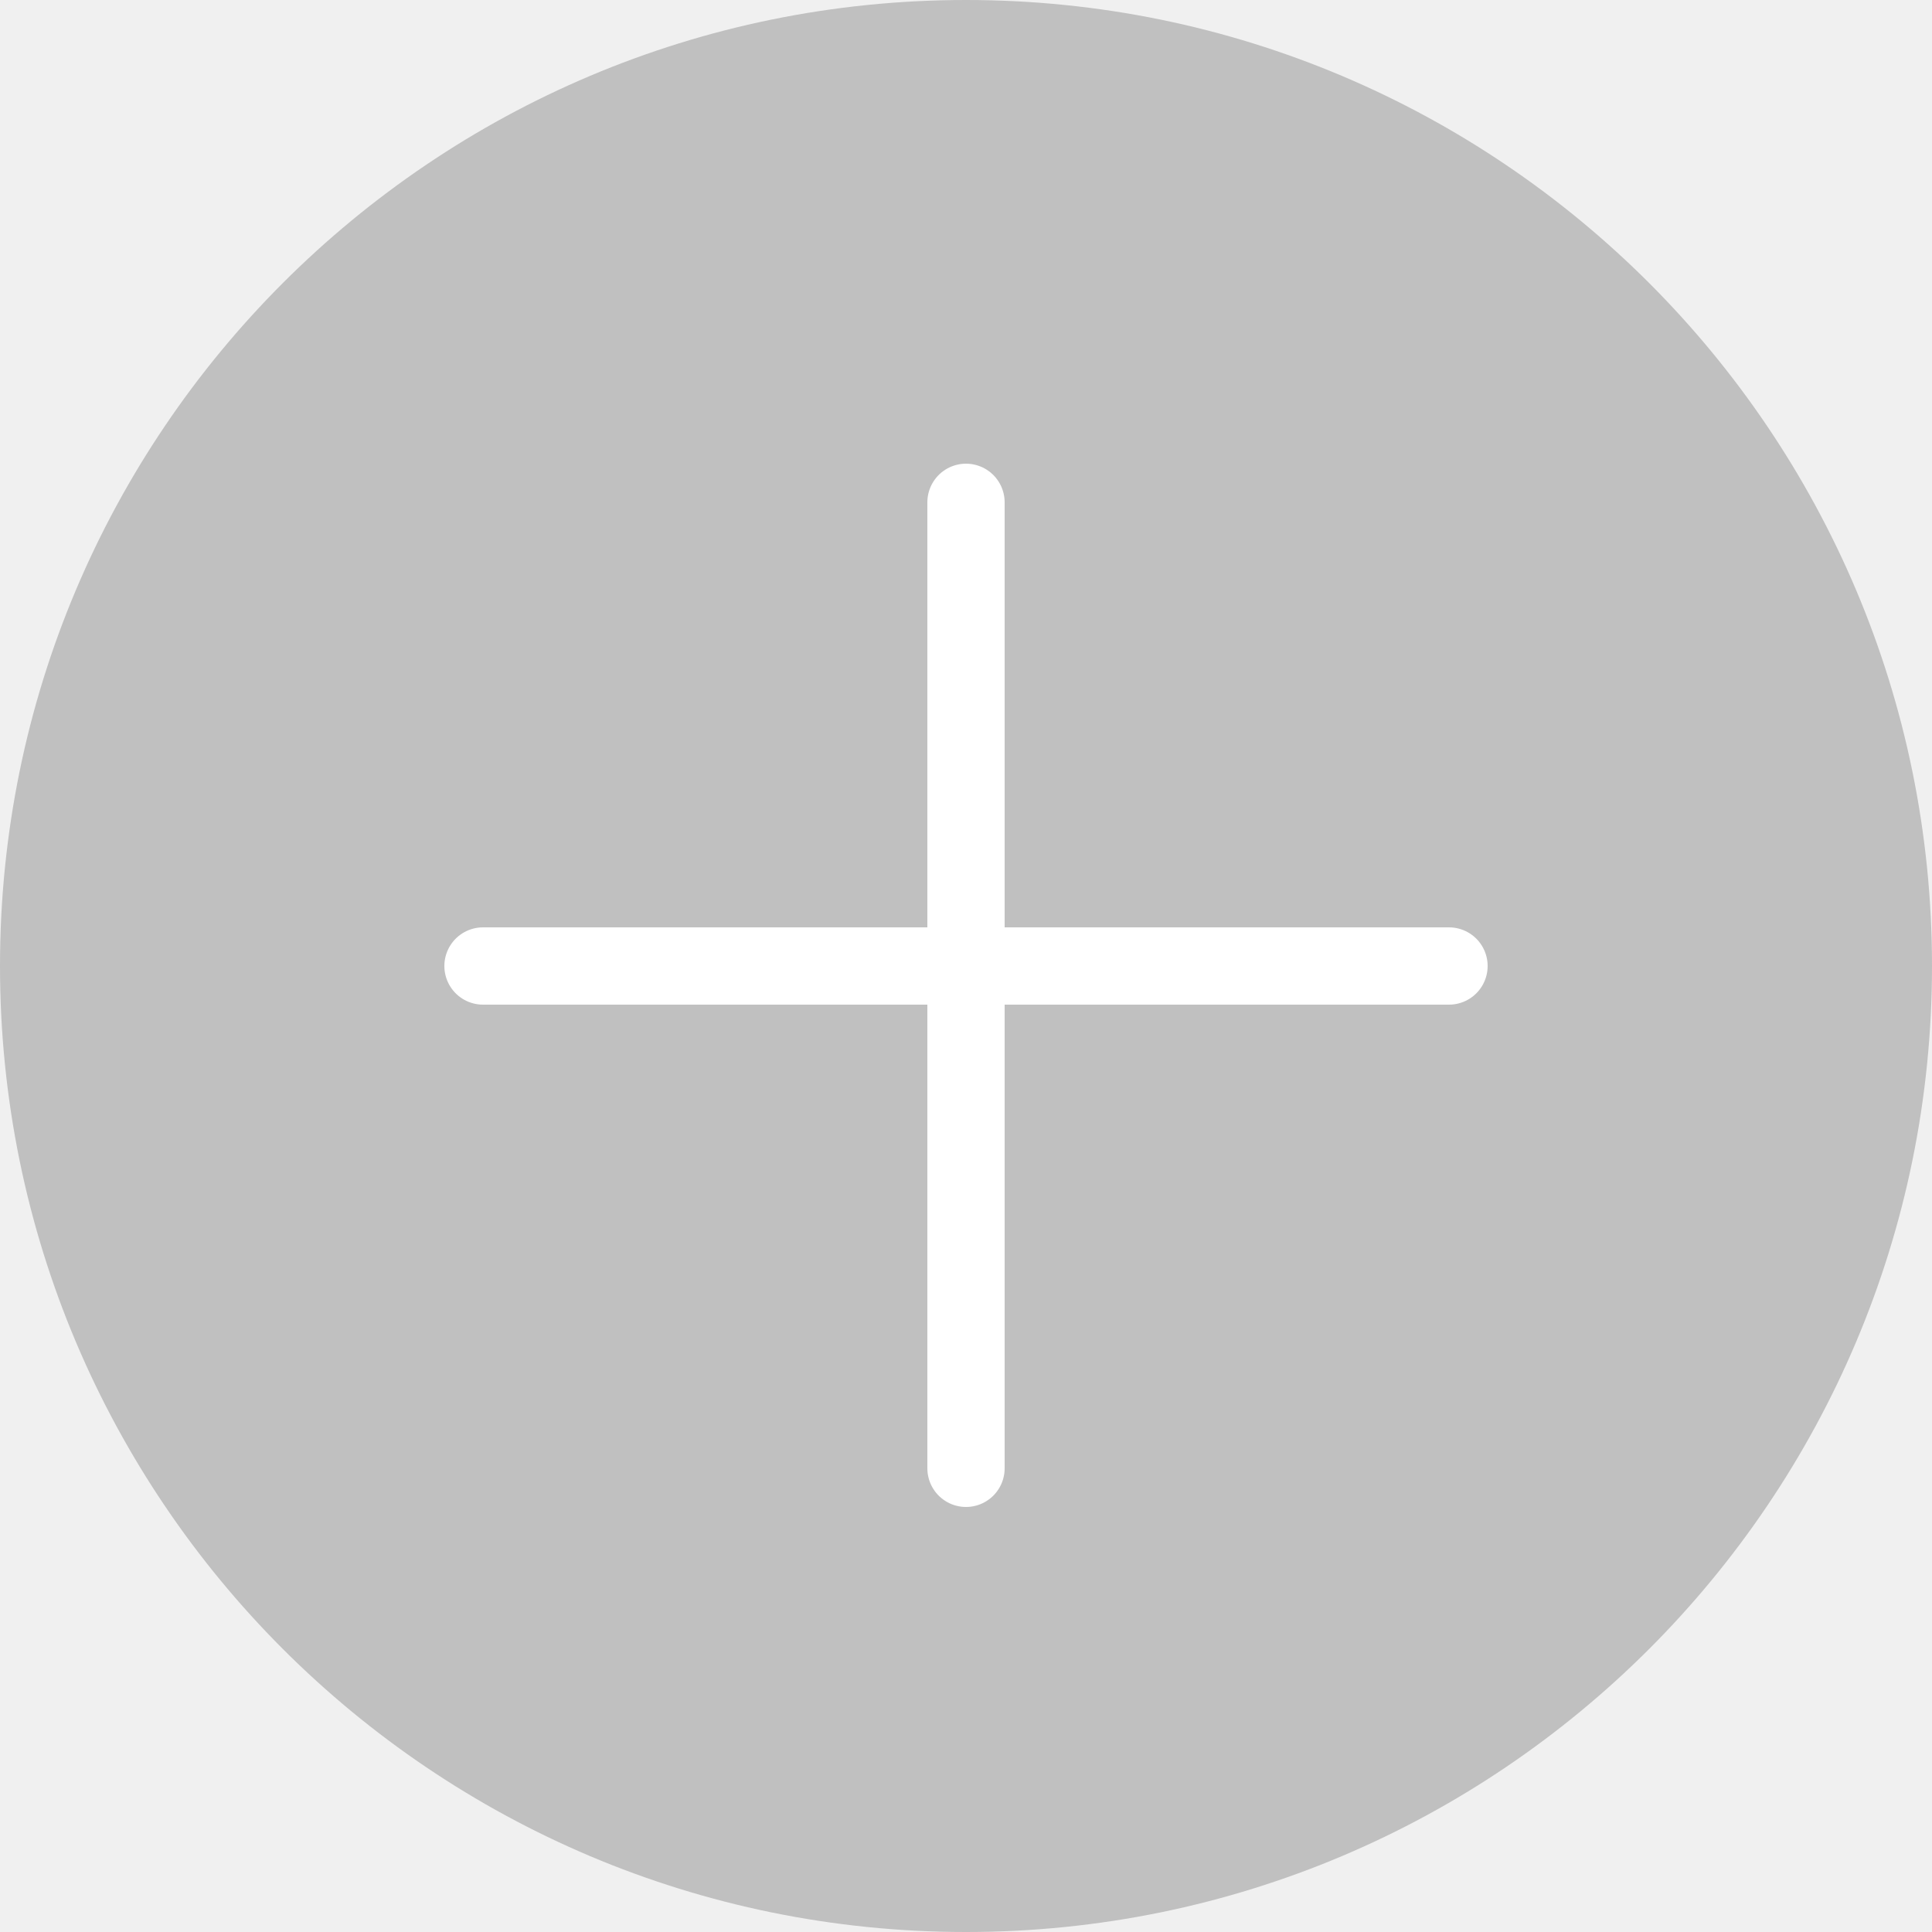
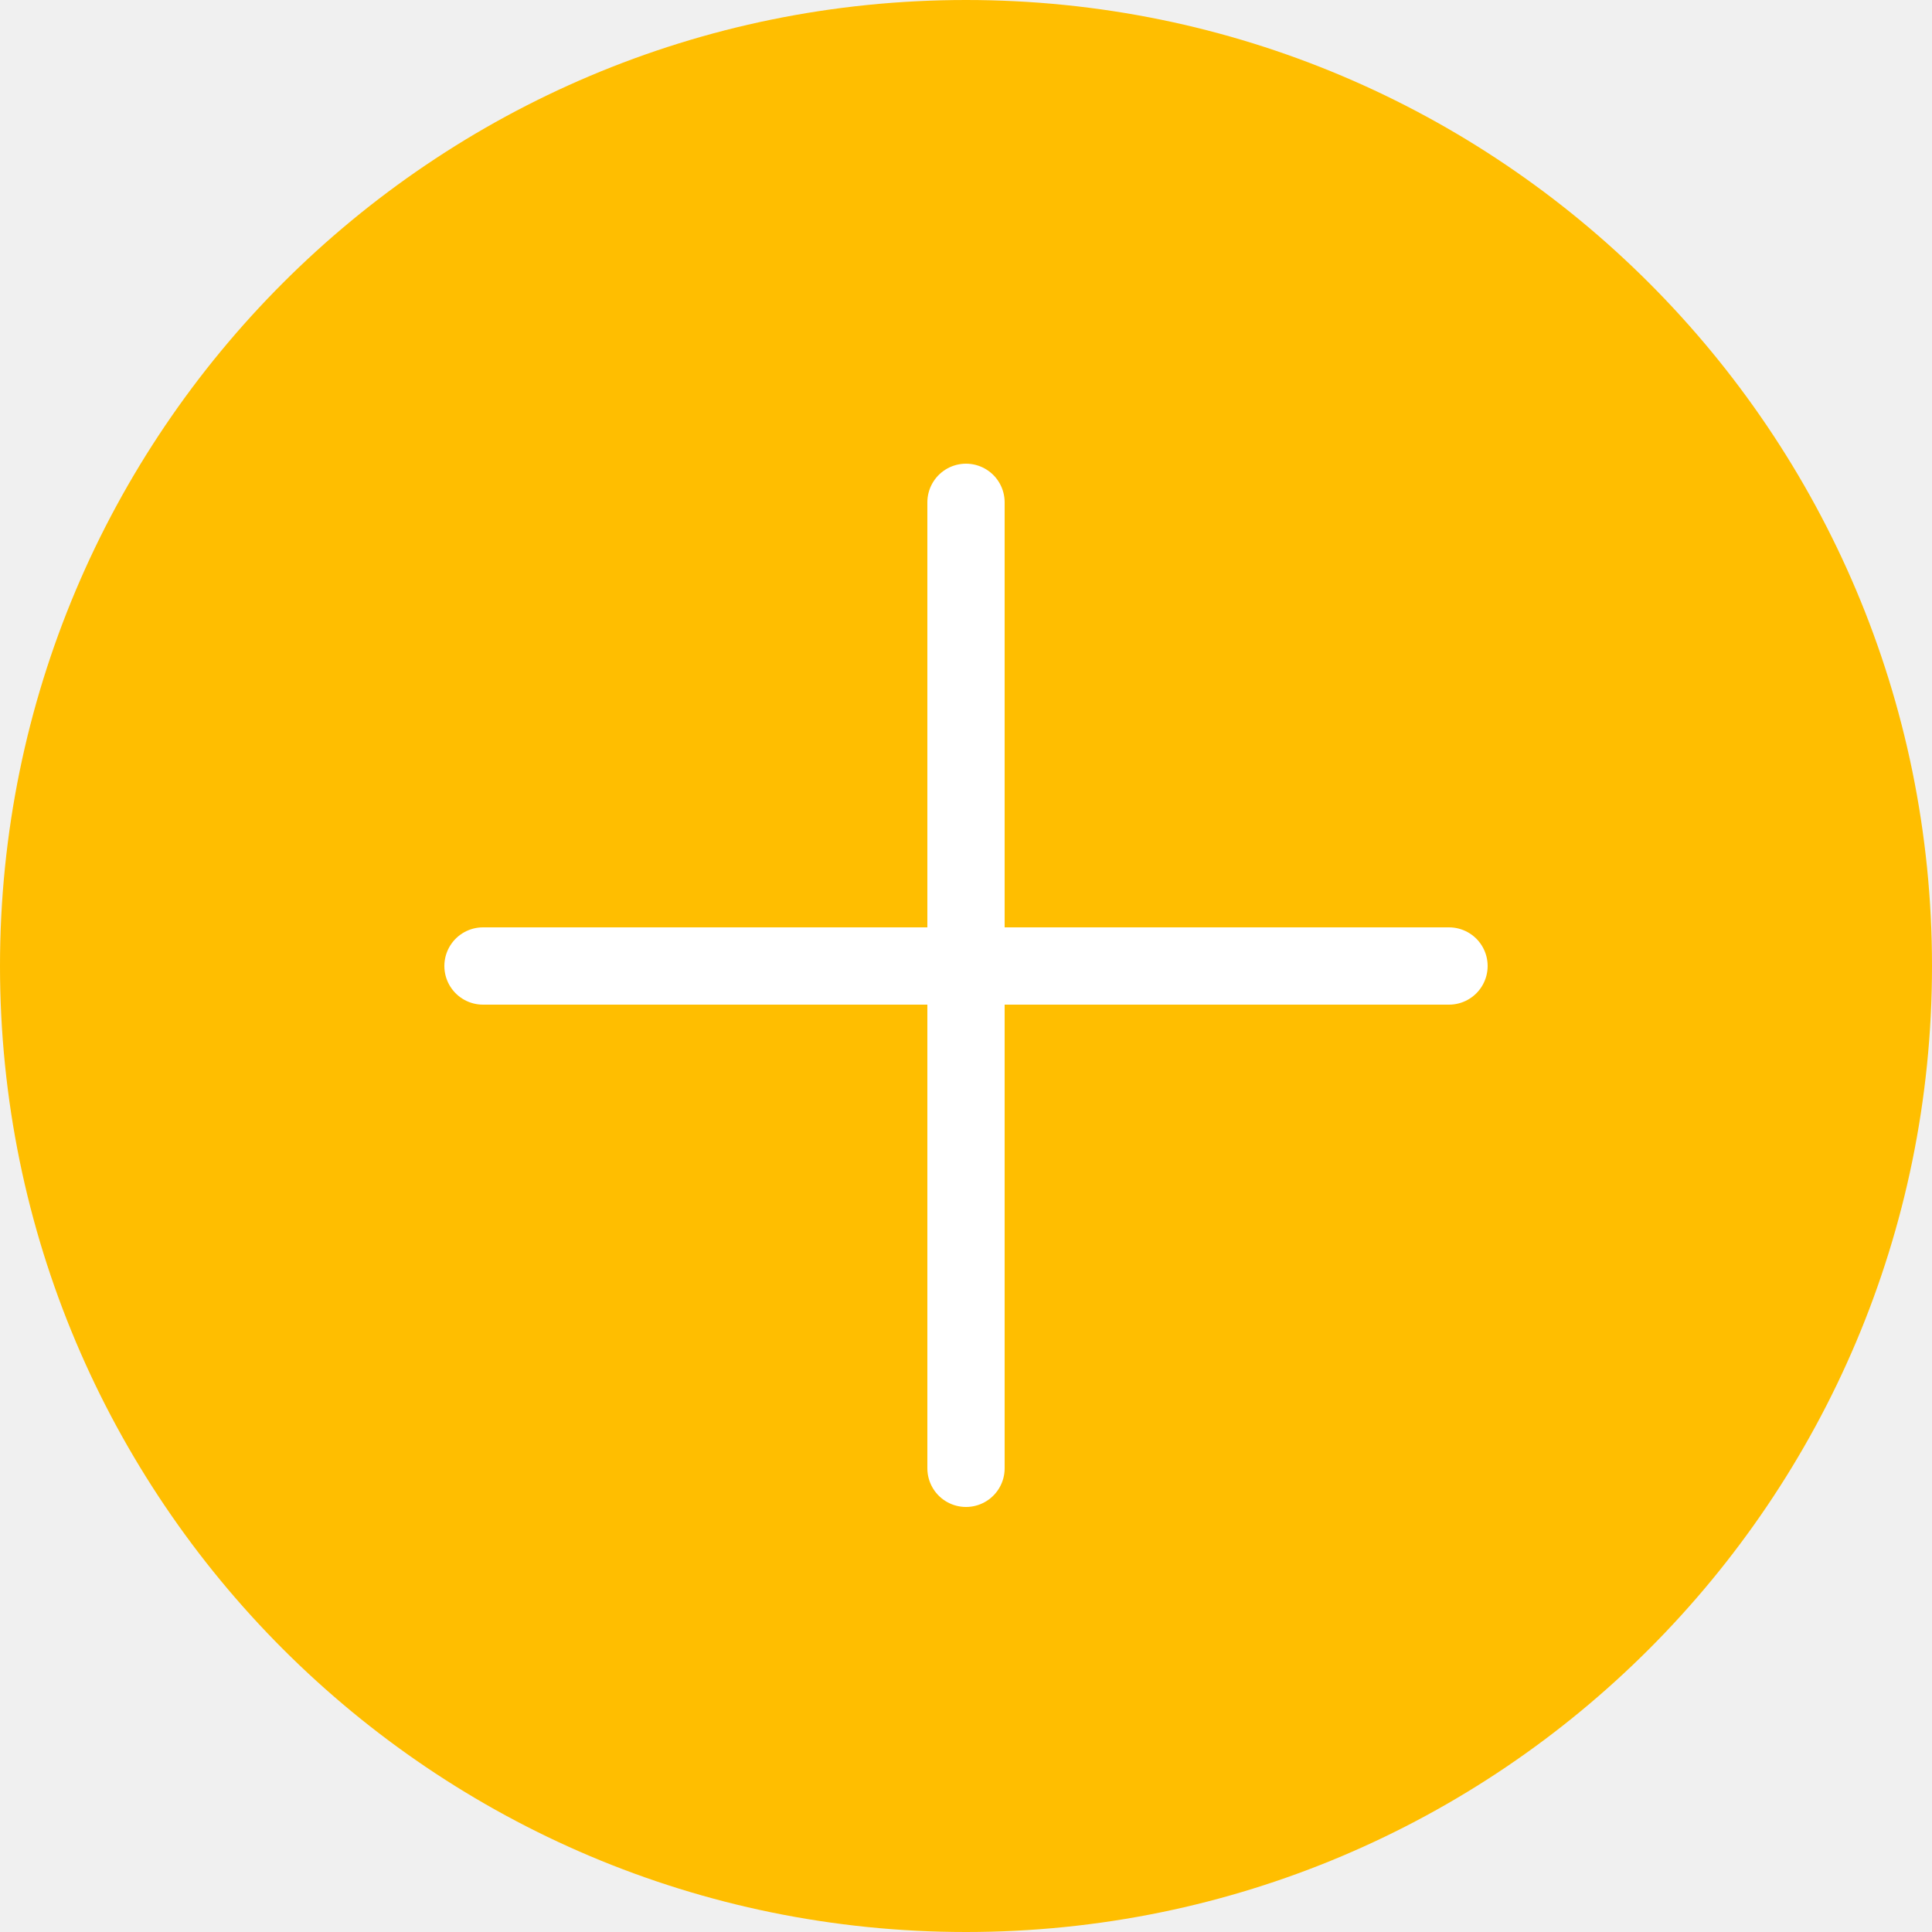
<svg xmlns="http://www.w3.org/2000/svg" version="1.1" id="Capa_1" x="0px" y="0px" viewBox="0 0 50 50" style="enable-background:new 0 0 50 50;" xml:space="preserve">
  <defs id="defs41" />
-   <circle style="fill:#c0c0c0;fill-opacity:1" cx="25" cy="25" id="circle2" r="25" />
+   <circle style="fill:#ffbe00;fill-opacity:1" cx="25" cy="25" id="circle2" r="25" />
  <line style="fill:none;stroke:#FFFFFF;stroke-width:2;stroke-linecap:round;stroke-linejoin:round;stroke-miterlimit:10;" x1="25" y1="13" x2="25" y2="38" id="line4" />
  <line style="fill:none;stroke:#FFFFFF;stroke-width:2;stroke-linecap:round;stroke-linejoin:round;stroke-miterlimit:10;" x1="37.5" y1="25" x2="12.5" y2="25" id="line6" />
  <g id="g8">
</g>
  <g id="g10">
</g>
  <g id="g12">
</g>
  <g id="g14">
</g>
  <g id="g16">
</g>
  <g id="g18">
</g>
  <g id="g20">
</g>
  <g id="g22">
</g>
  <g id="g24">
</g>
  <g id="g26">
</g>
  <g id="g28">
</g>
  <g id="g30">
</g>
  <g id="g32">
</g>
  <g id="g34">
</g>
  <g id="g36">
</g>
</svg>
